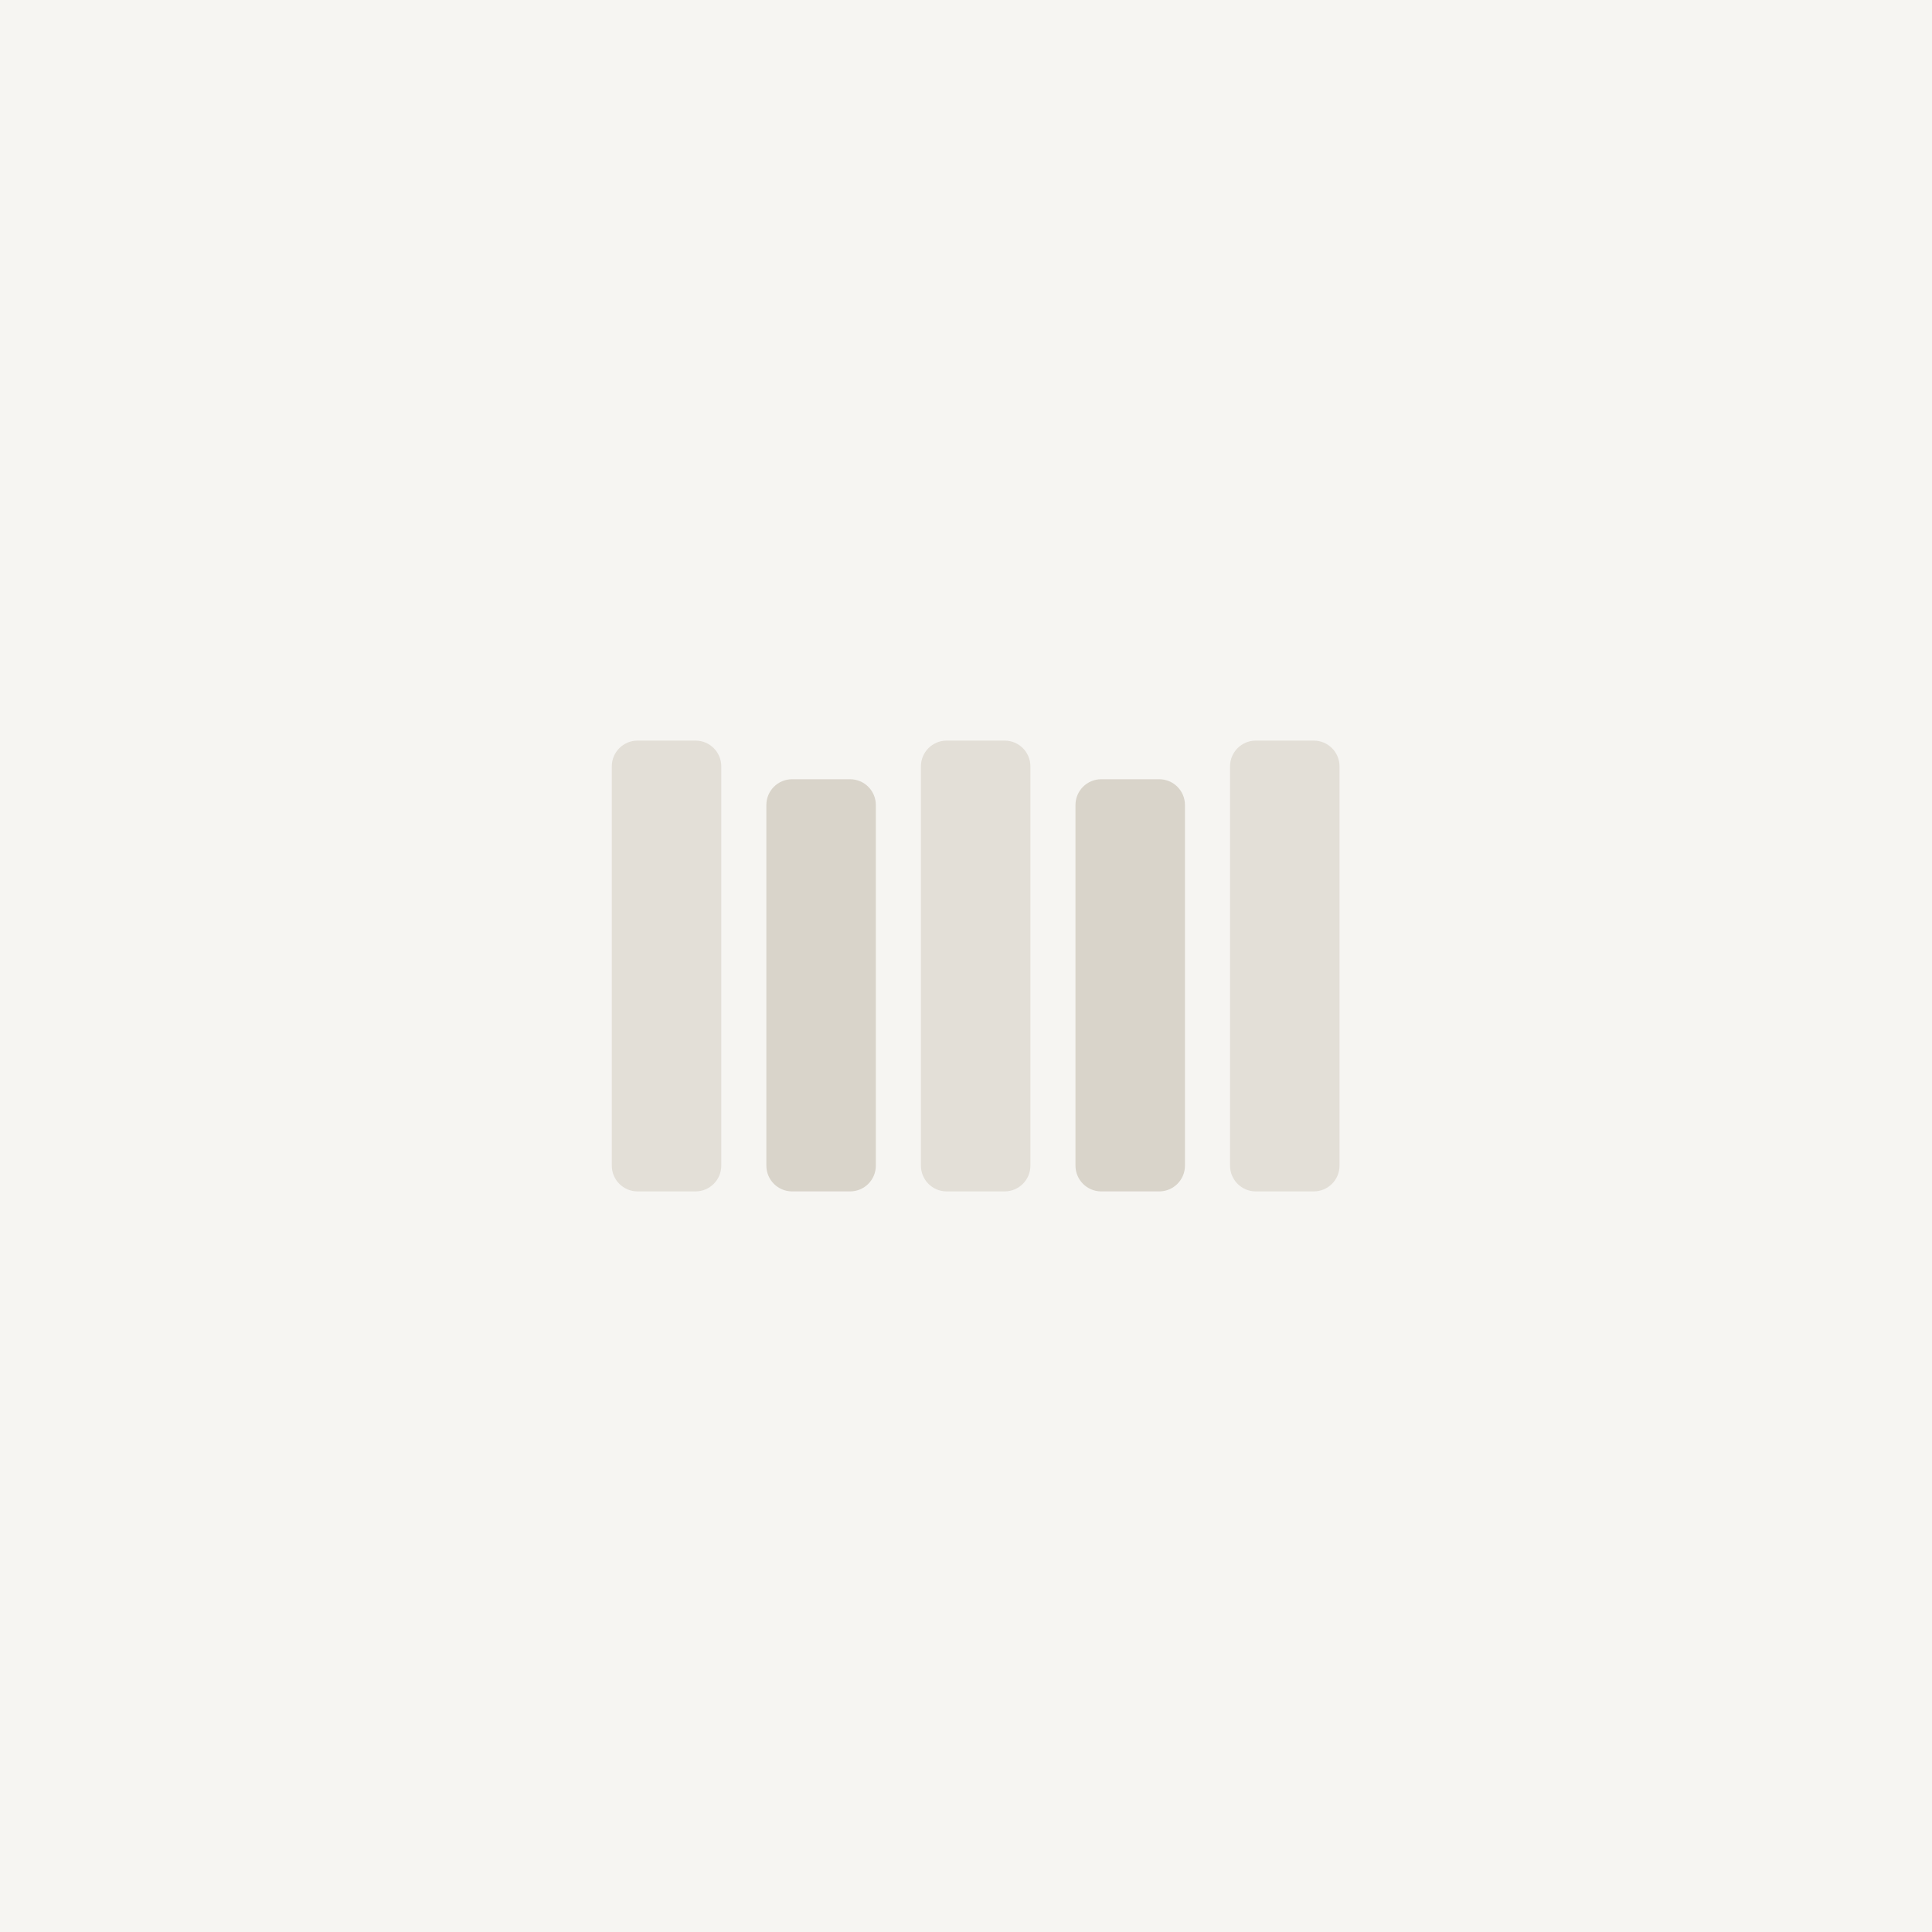
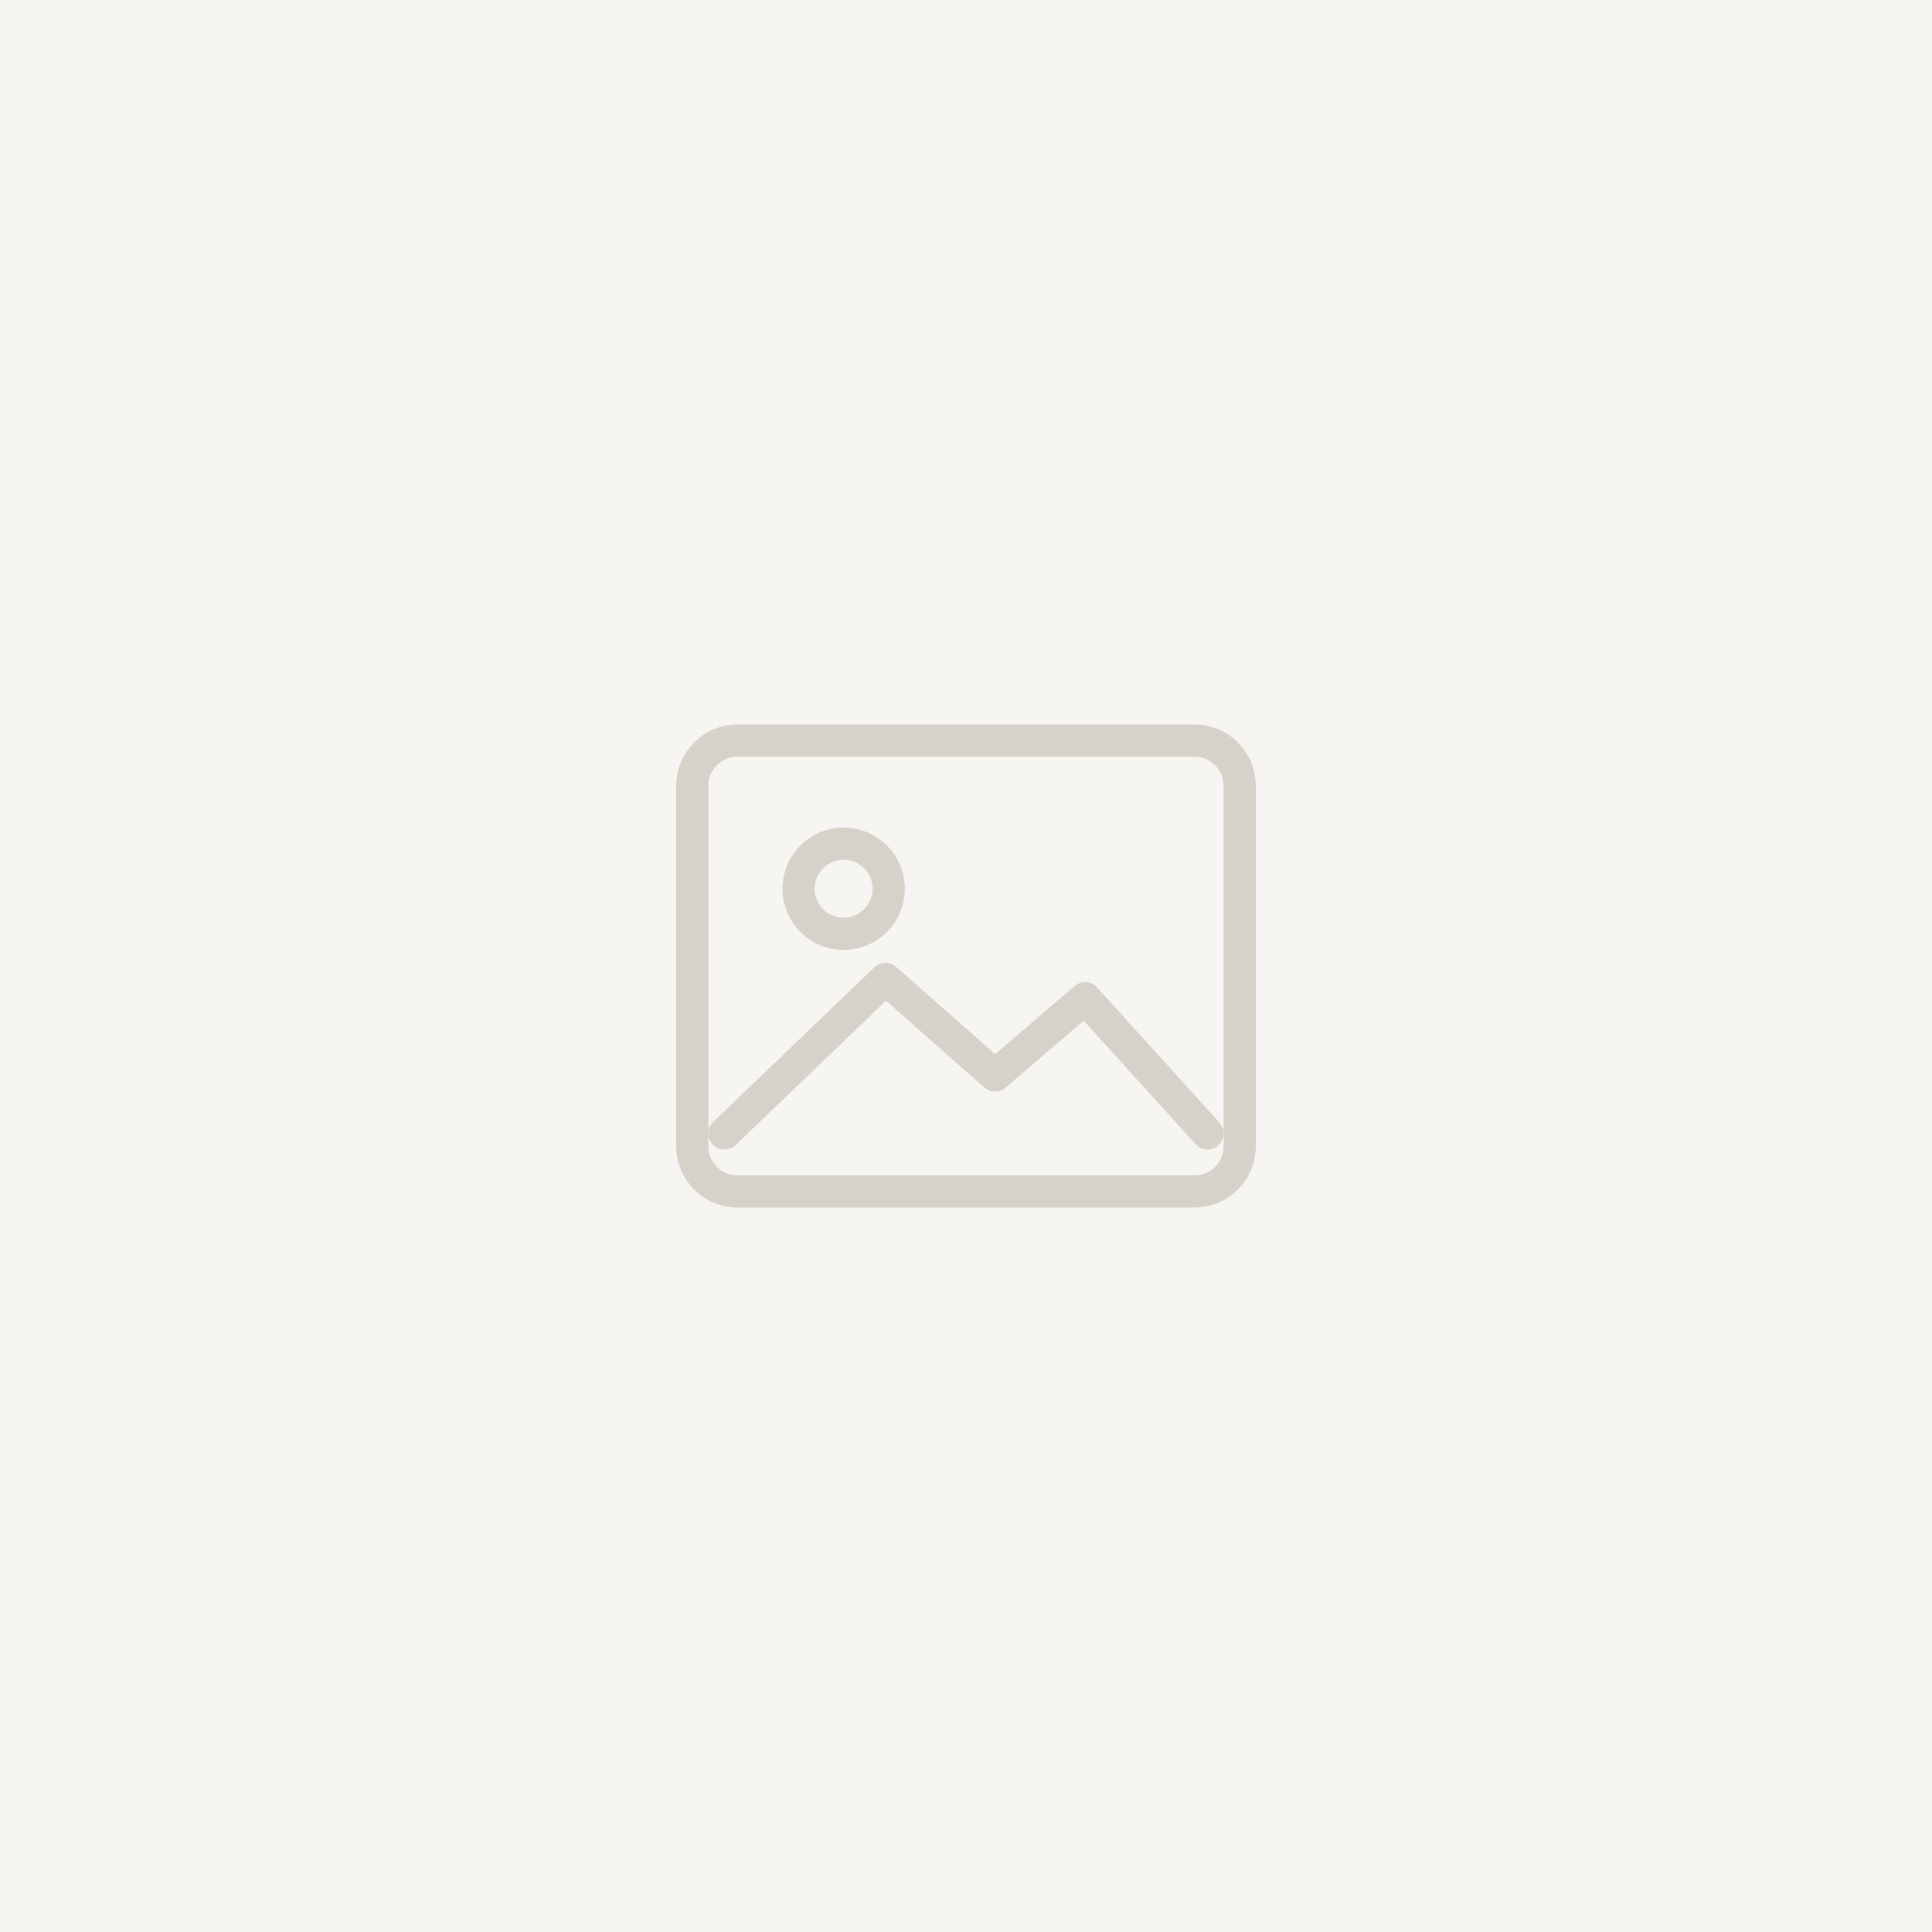
<svg xmlns="http://www.w3.org/2000/svg" viewBox="0 0 600 600">
  <rect width="600" height="600" fill="#f6f5f2" />
-   <rect x="190" y="230" width="34" height="140" rx="8" fill="#e3dfd7" />
-   <rect x="238" y="242" width="34" height="128" rx="8" fill="#d9d4ca" />
-   <rect x="286" y="230" width="34" height="140" rx="8" fill="#e3dfd7" />
-   <rect x="334" y="242" width="34" height="128" rx="8" fill="#d9d4ca" />
-   <rect x="382" y="230" width="34" height="140" rx="8" fill="#e3dfd7" />
+   <g fill="none" stroke="#d6d2ca" stroke-width="10" stroke-linecap="round" stroke-linejoin="round">
+     <rect x="215" y="230" width="170" height="140" rx="14" />
+     <circle cx="262" cy="276" r="14" />
+     <path d="m225 352 50-48 34 30 28-24 38 42" />
+   </g>
</svg>
